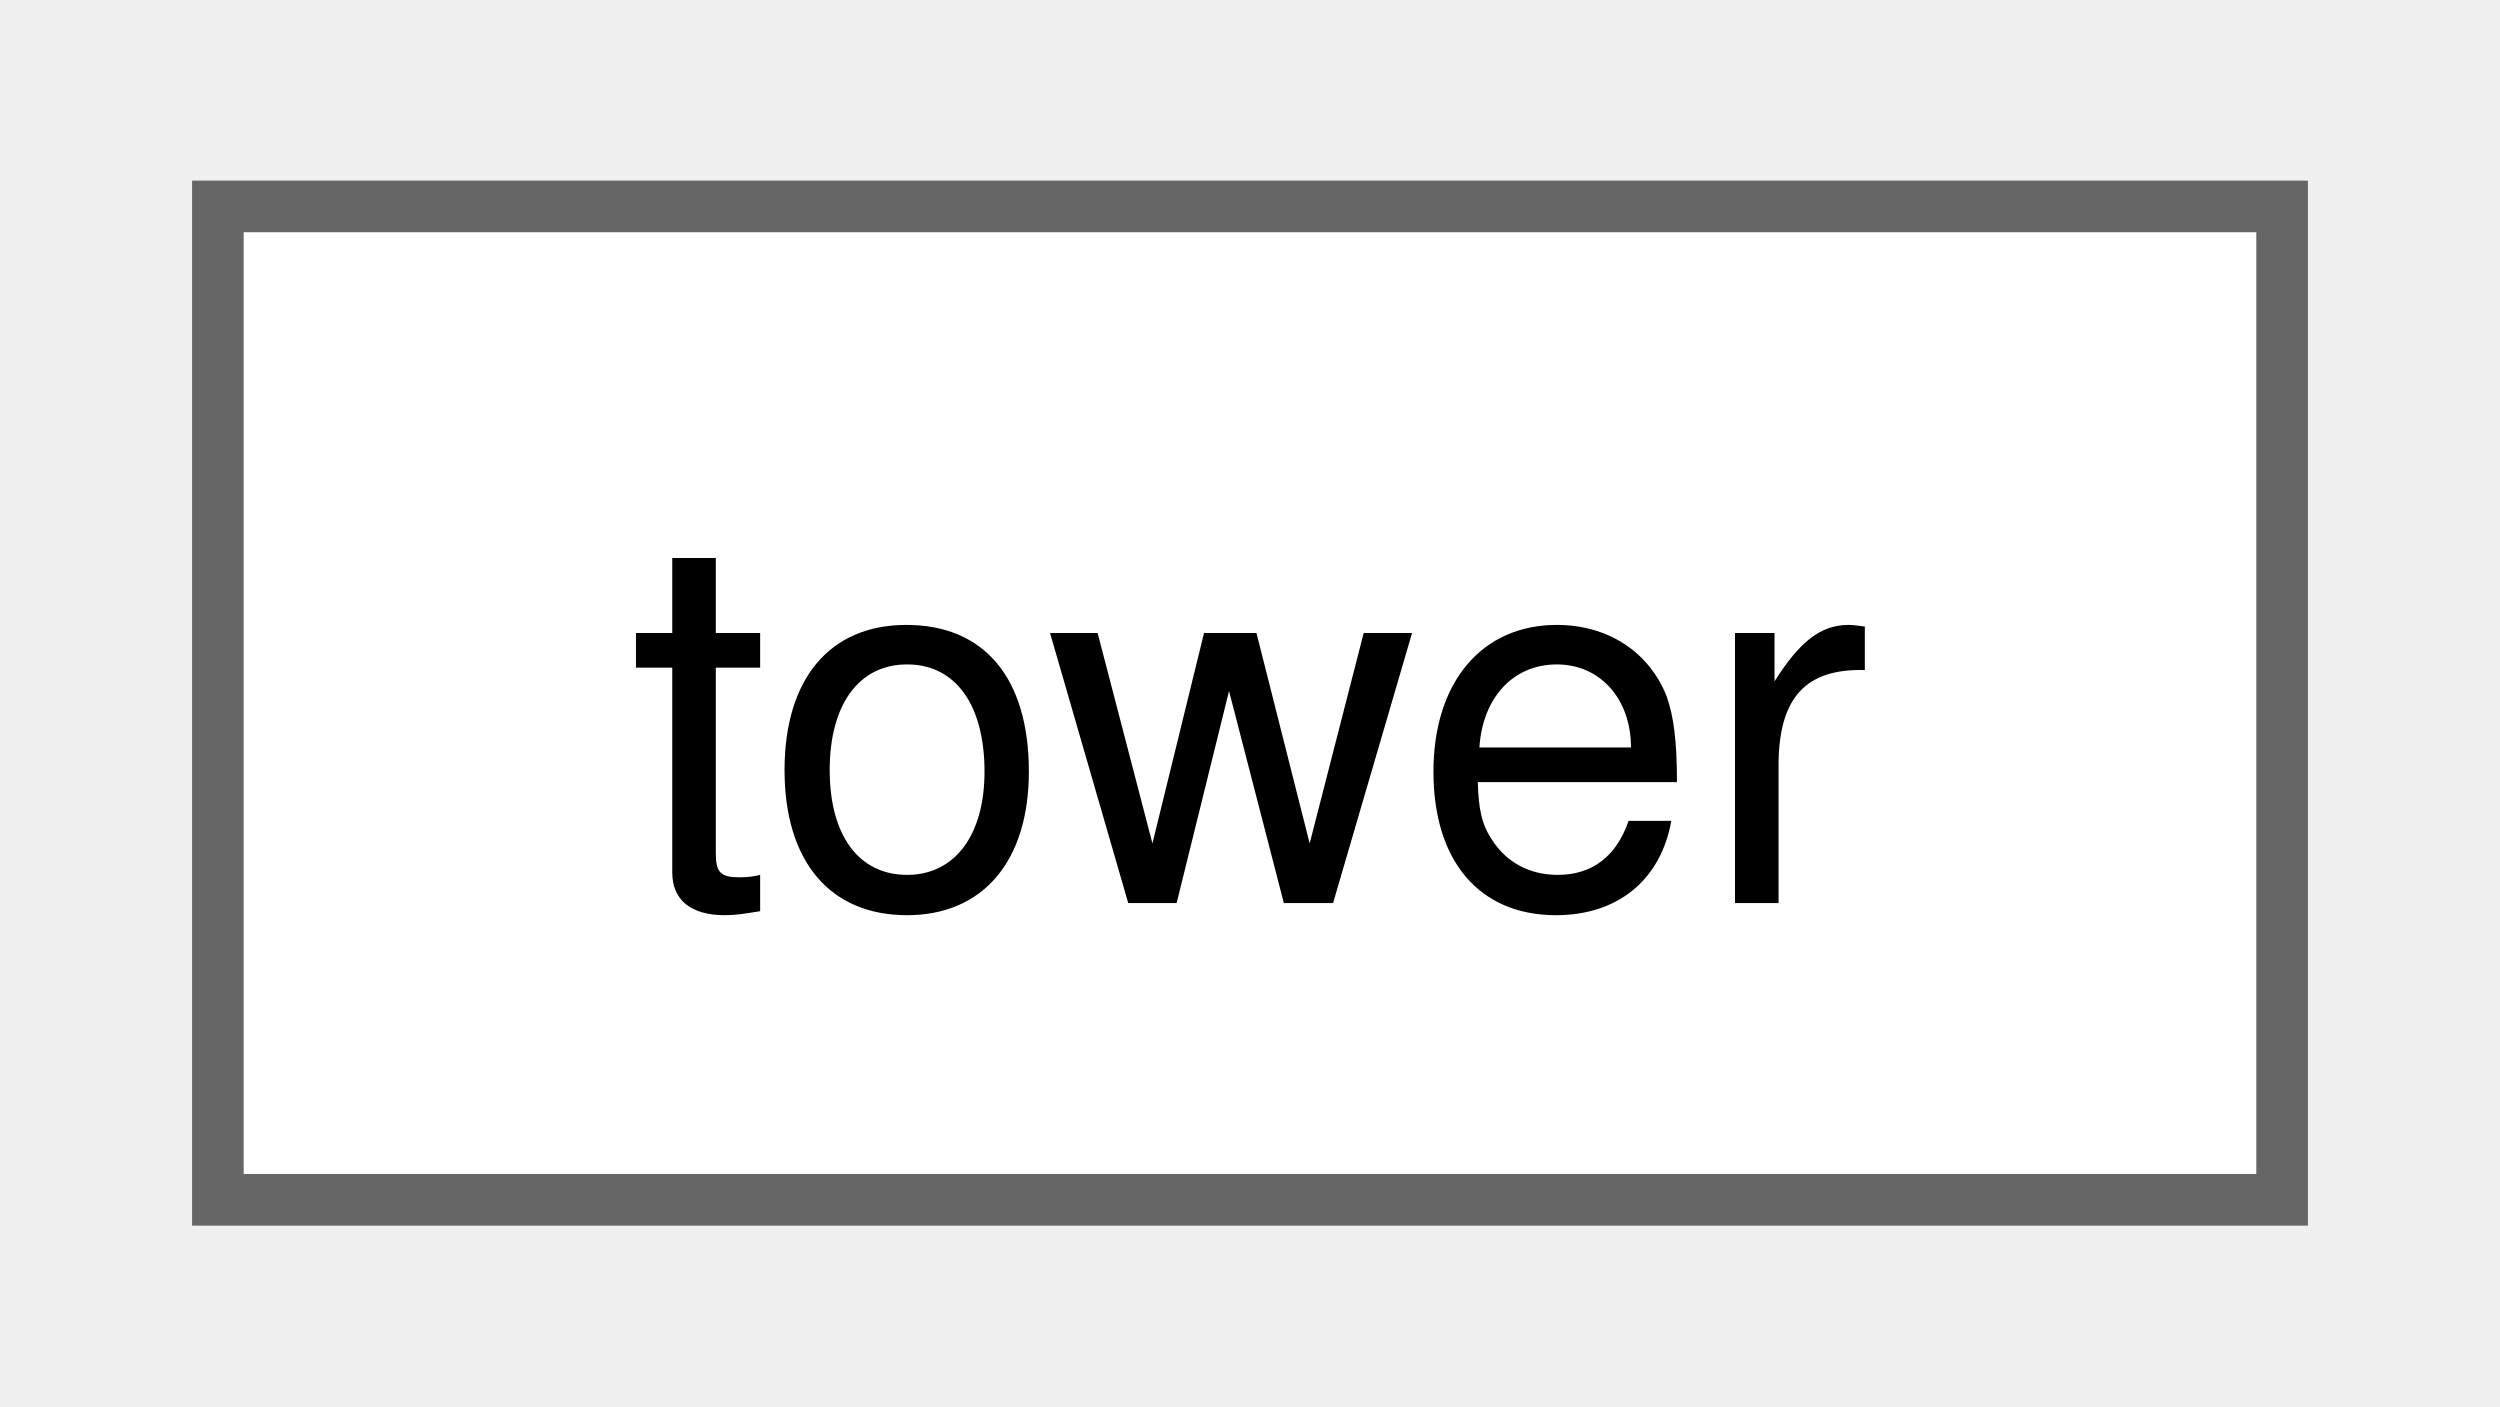
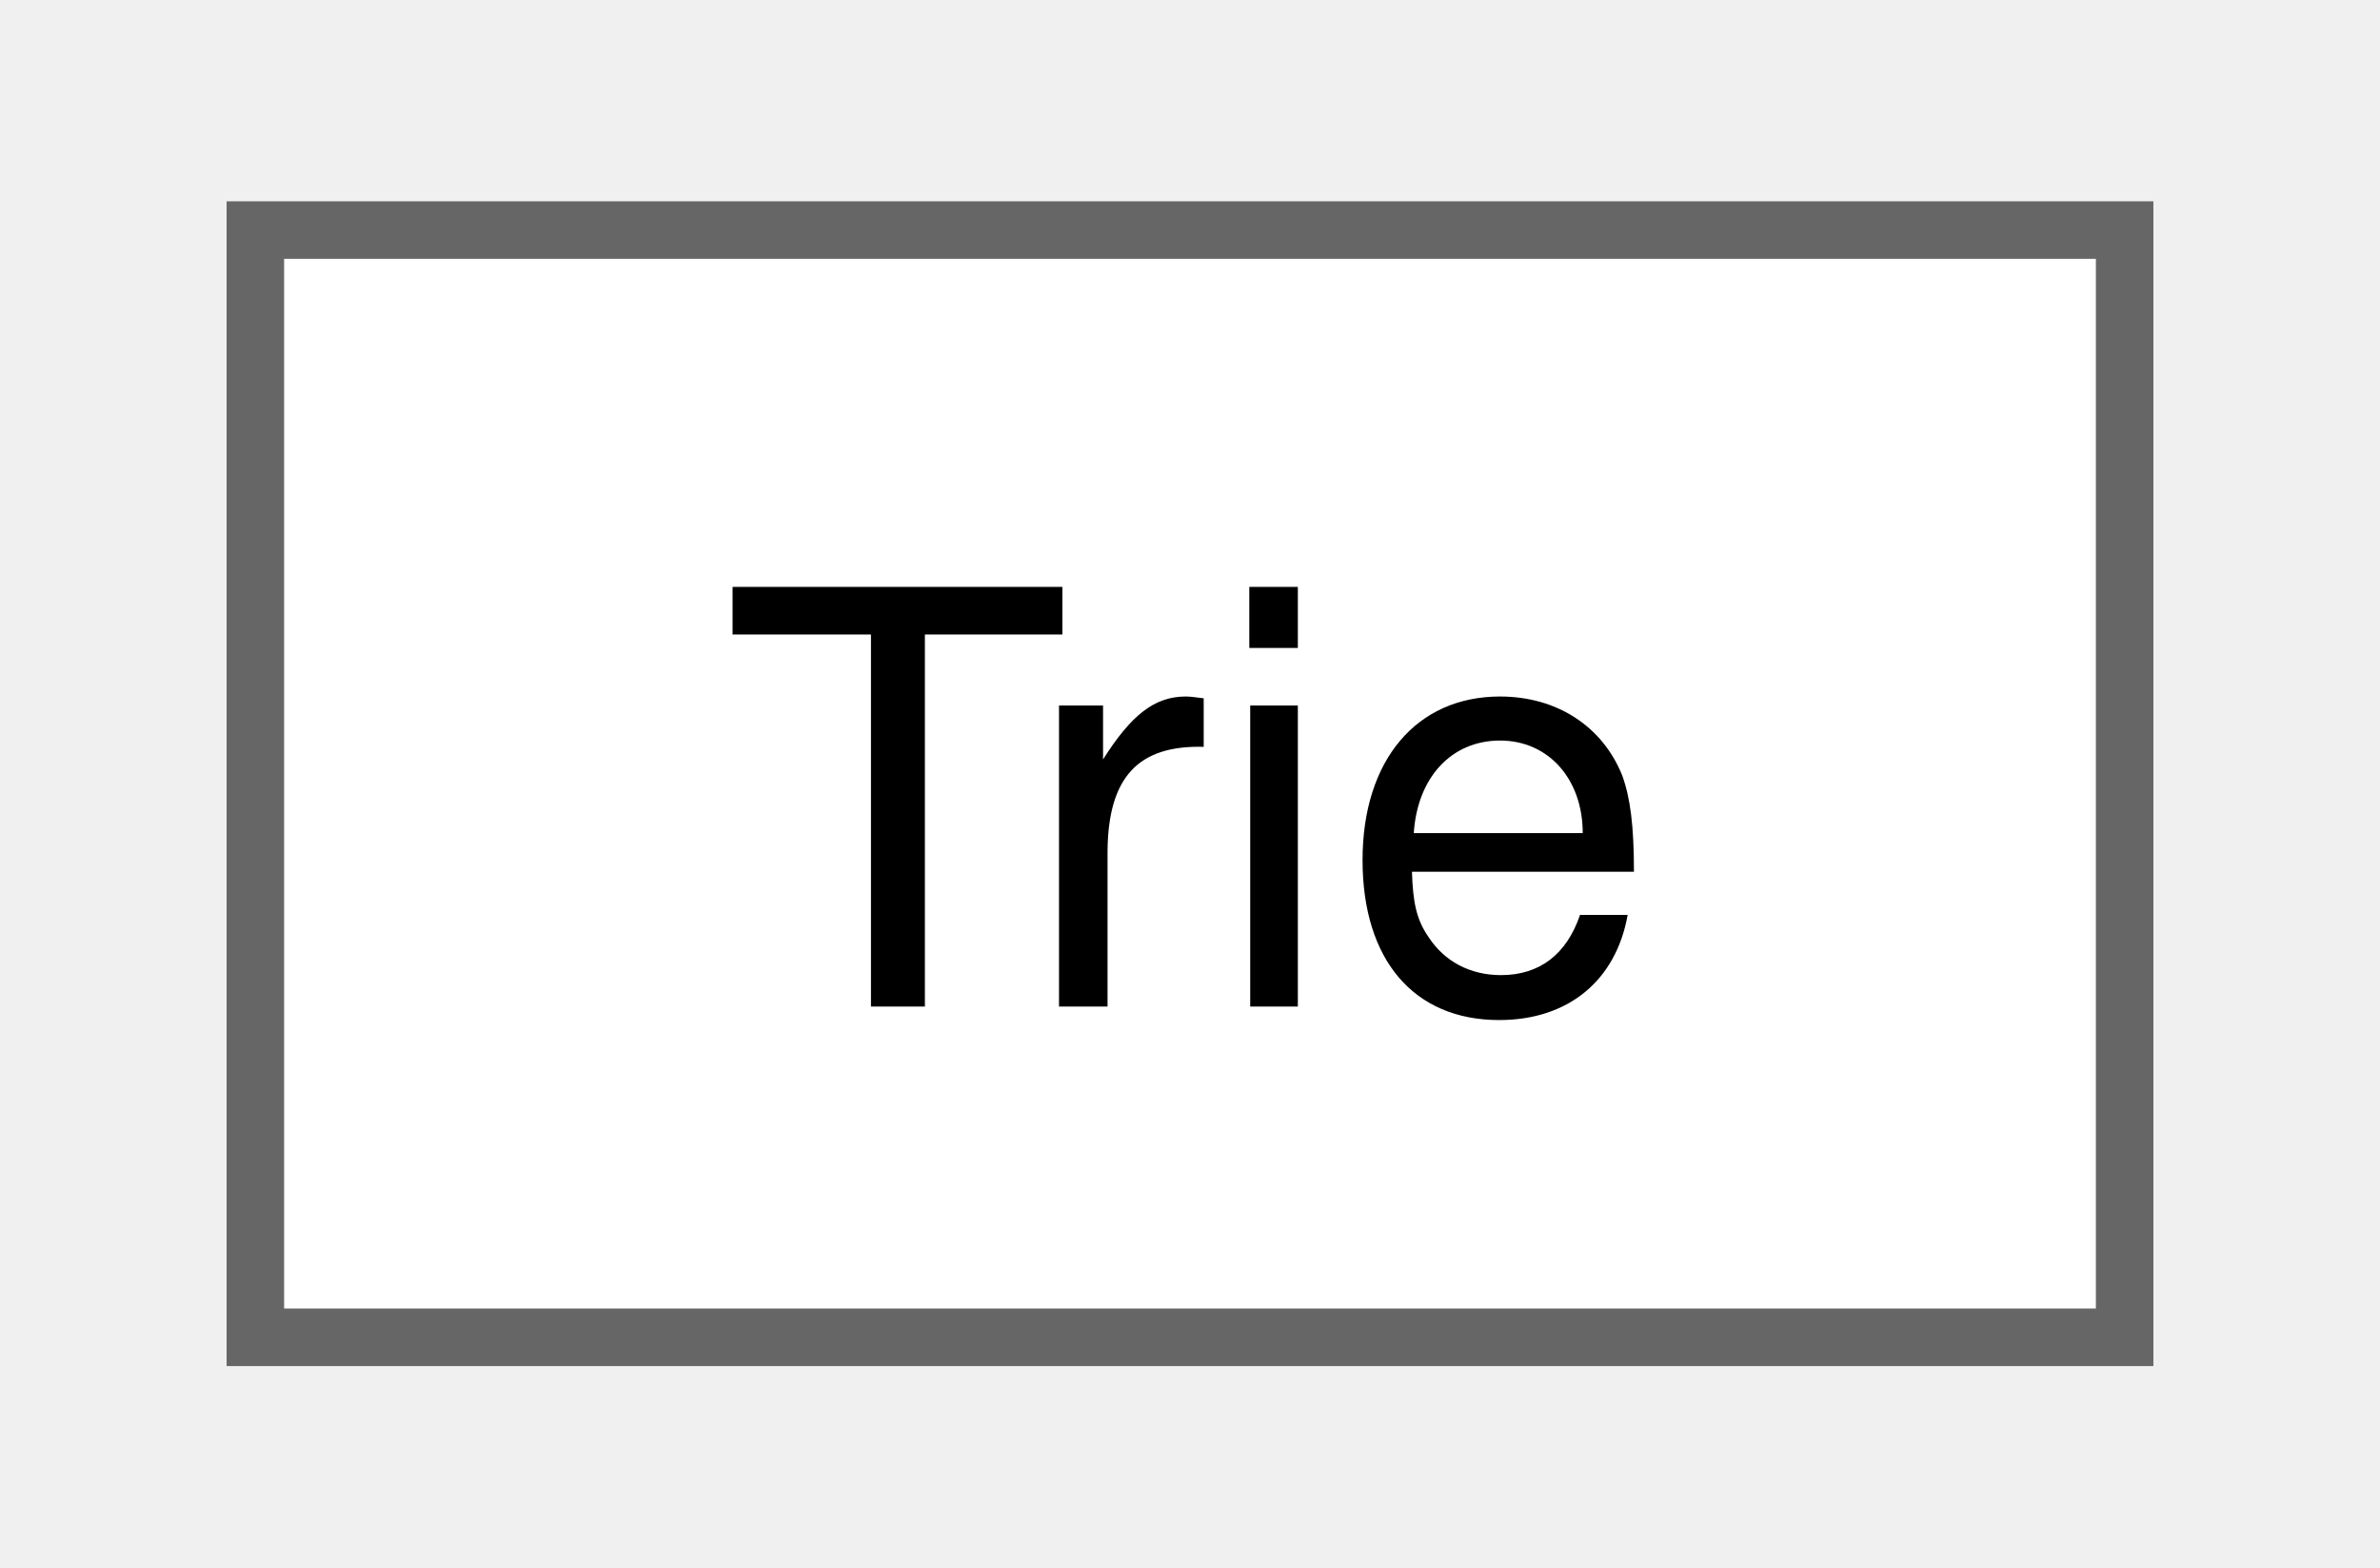
- <svg xmlns="http://www.w3.org/2000/svg" xmlns:xlink="http://www.w3.org/1999/xlink" width="48pt" height="27pt" viewBox="0.00 0.00 48.00 27.25">
+ <svg xmlns="http://www.w3.org/2000/svg" xmlns:xlink="http://www.w3.org/1999/xlink" width="41pt" height="27pt" viewBox="0.00 0.00 40.50 27.25">
  <g id="graph0" class="graph" transform="scale(1 1) rotate(0) translate(4 23.25)">
    <g id="Node000000" class="node">
      <g id="a_Node000000">
-         <a xlink:href="d2/d2c/structtower.html" target="_top" xlink:title=" ">
-           <polygon fill="white" stroke="#666666" points="40,-19.25 0,-19.25 0,0 40,0 40,-19.25" />
-           <text text-anchor="middle" x="20" y="-5.75" font-family="Helvetica,sans-Serif" font-size="10.00">tower</text>
+         <a xlink:href="dd/d2f/class_trie.html" target="_top" xlink:title=" ">
+           <polygon fill="white" stroke="#666666" points="32.5,-19.25 0,-19.25 0,0 32.5,0 32.5,-19.25" />
+           <text text-anchor="middle" x="16.25" y="-5.75" font-family="Helvetica,sans-Serif" font-size="10.00">Trie</text>
        </a>
      </g>
    </g>
  </g>
</svg>
